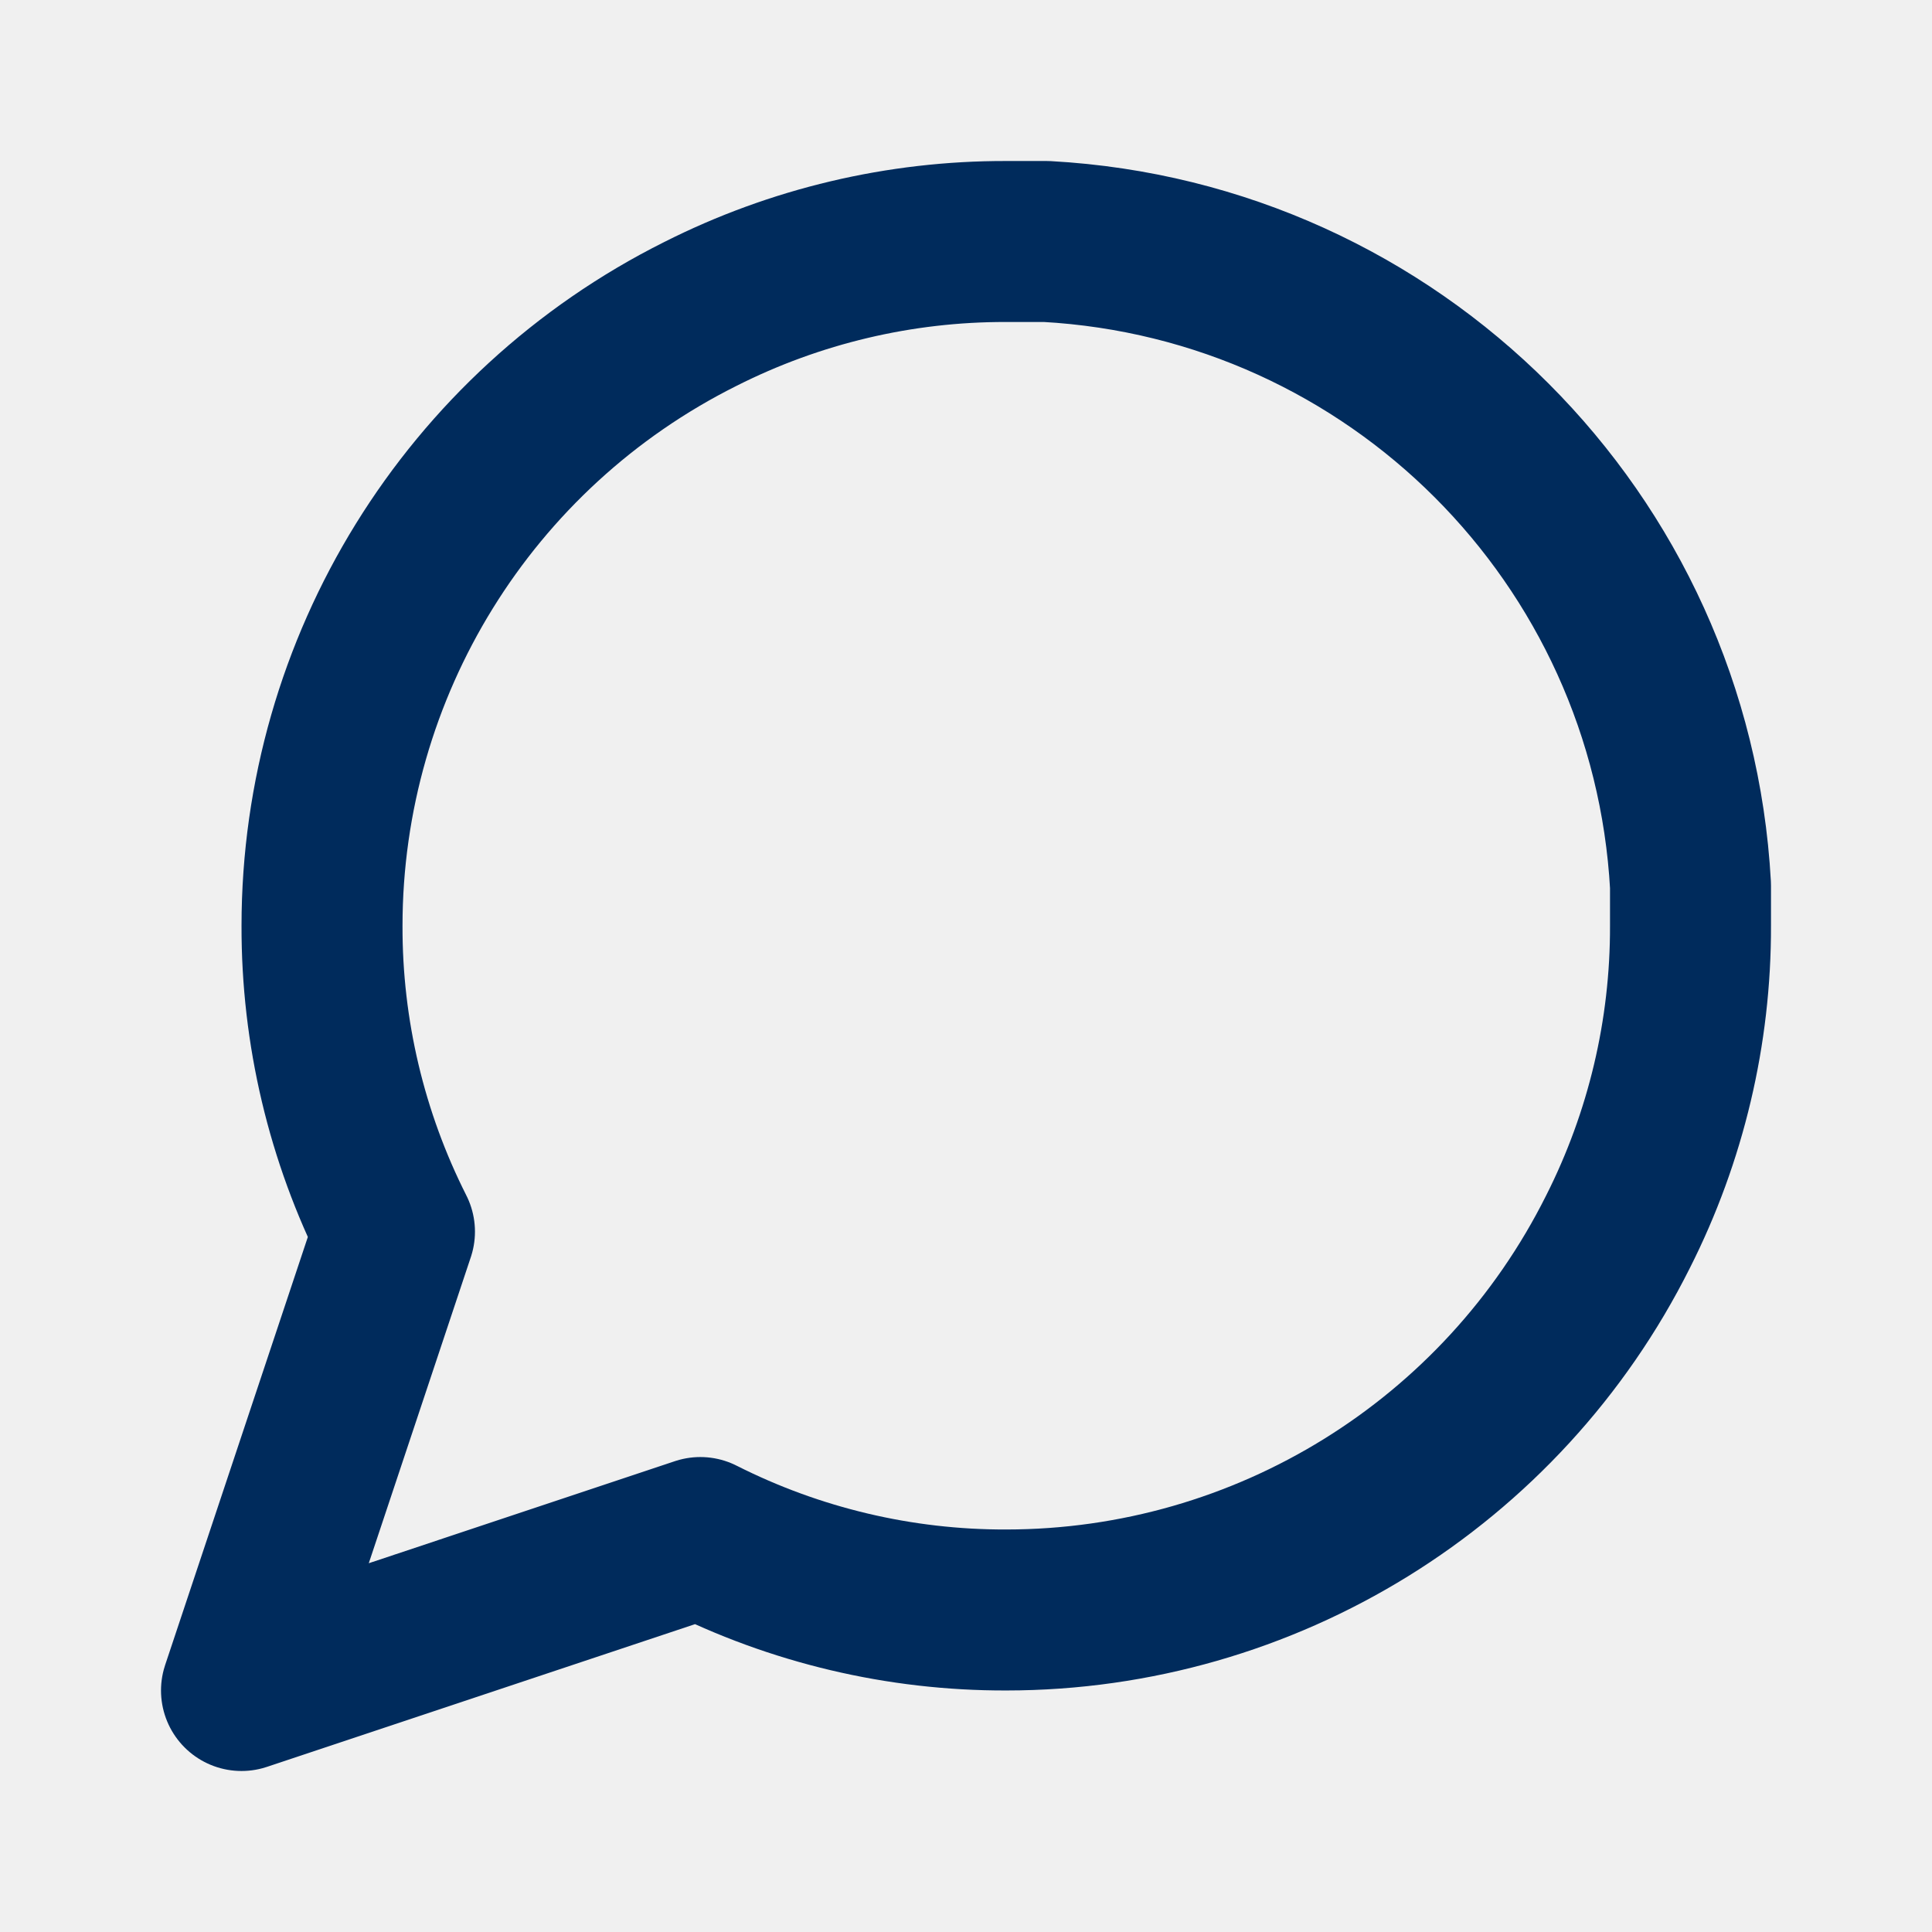
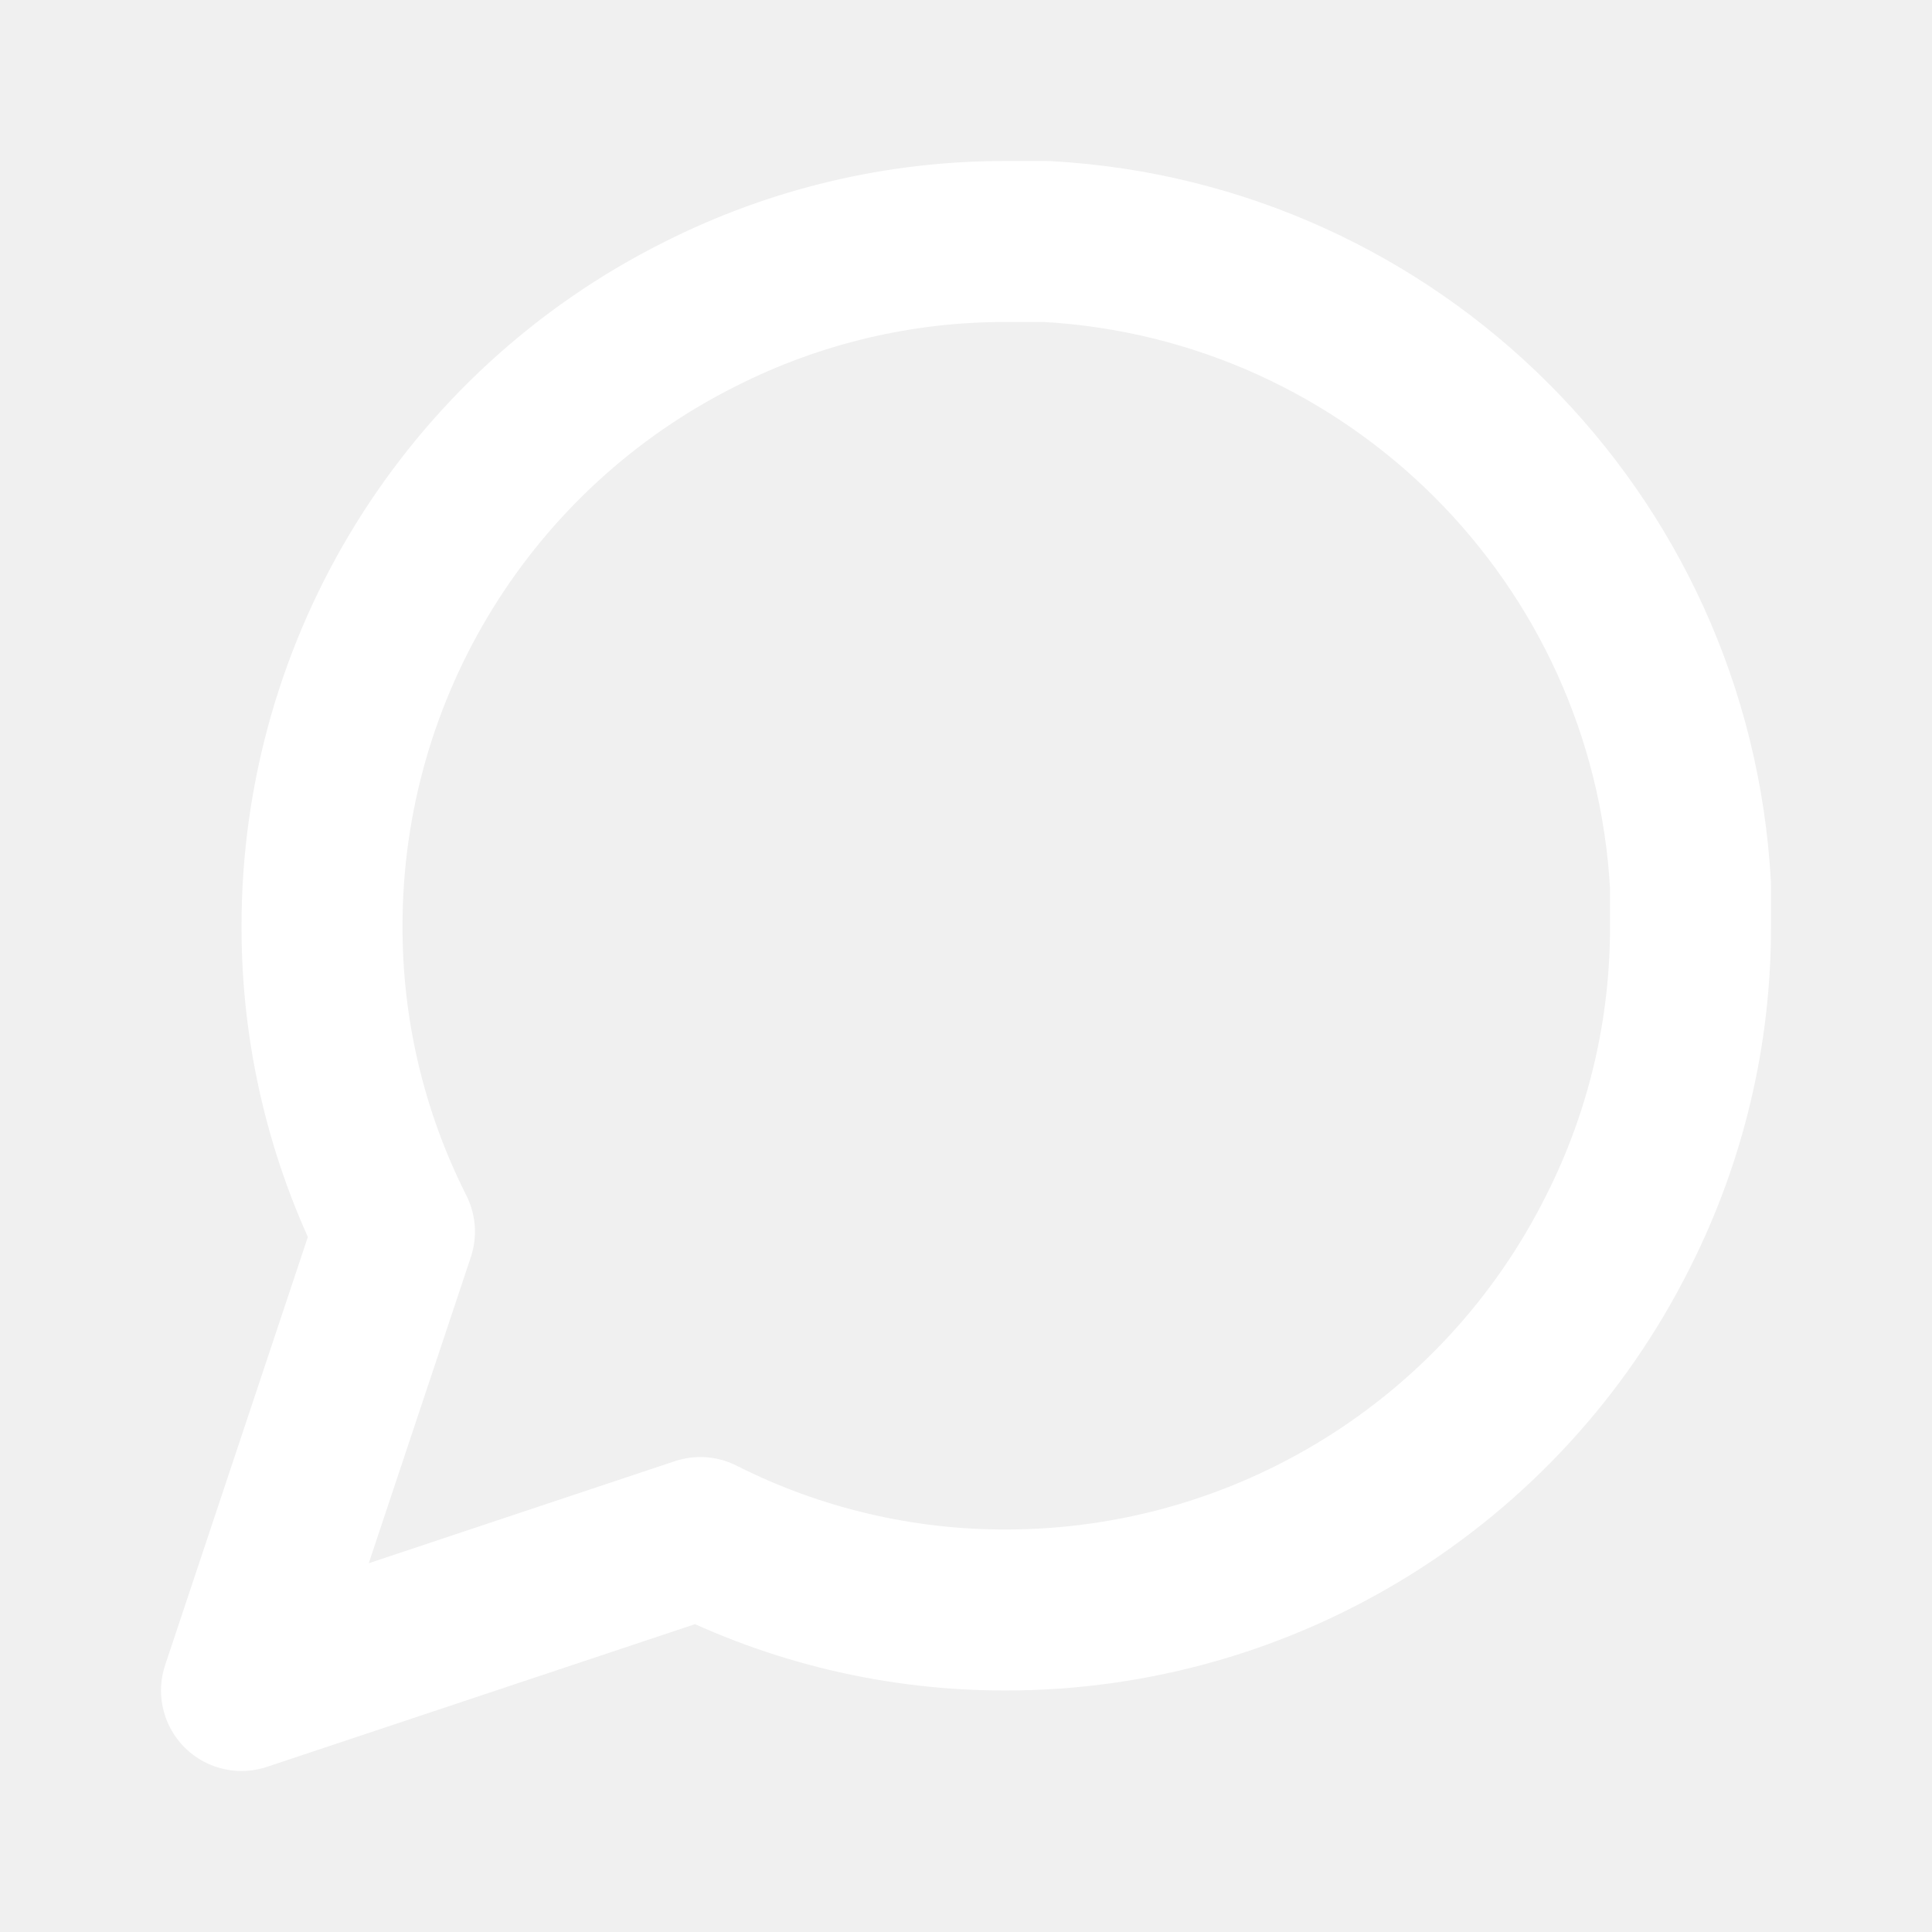
<svg xmlns="http://www.w3.org/2000/svg" width="40" height="40" viewBox="0 0 40 40" fill="none">
-   <path d="M35 19.167c.006 2.2-.508 4.37-1.5 6.333a14.167 14.167 0 0 1-12.667 7.833c-2.2.006-4.37-.508-6.333-1.5L5 35l3.167-9.5a13.967 13.967 0 0 1-1.5-6.333A14.167 14.167 0 0 1 14.5 6.5 13.967 13.967 0 0 1 20.833 5h.834A14.133 14.133 0 0 1 35 18.333v.834Z" stroke="#002B5C" stroke-width="3.333" stroke-linecap="round" stroke-linejoin="round" />
+   <path d="M35 19.167c.006 2.2-.508 4.37-1.5 6.333a14.167 14.167 0 0 1-12.667 7.833c-2.2.006-4.37-.508-6.333-1.5L5 35l3.167-9.5a13.967 13.967 0 0 1-1.5-6.333A14.167 14.167 0 0 1 14.5 6.5 13.967 13.967 0 0 1 20.833 5h.834A14.133 14.133 0 0 1 35 18.333v.834Z" stroke="#FFFFFF" stroke-width="3.333" stroke-linecap="round" stroke-linejoin="round" />
</svg>
